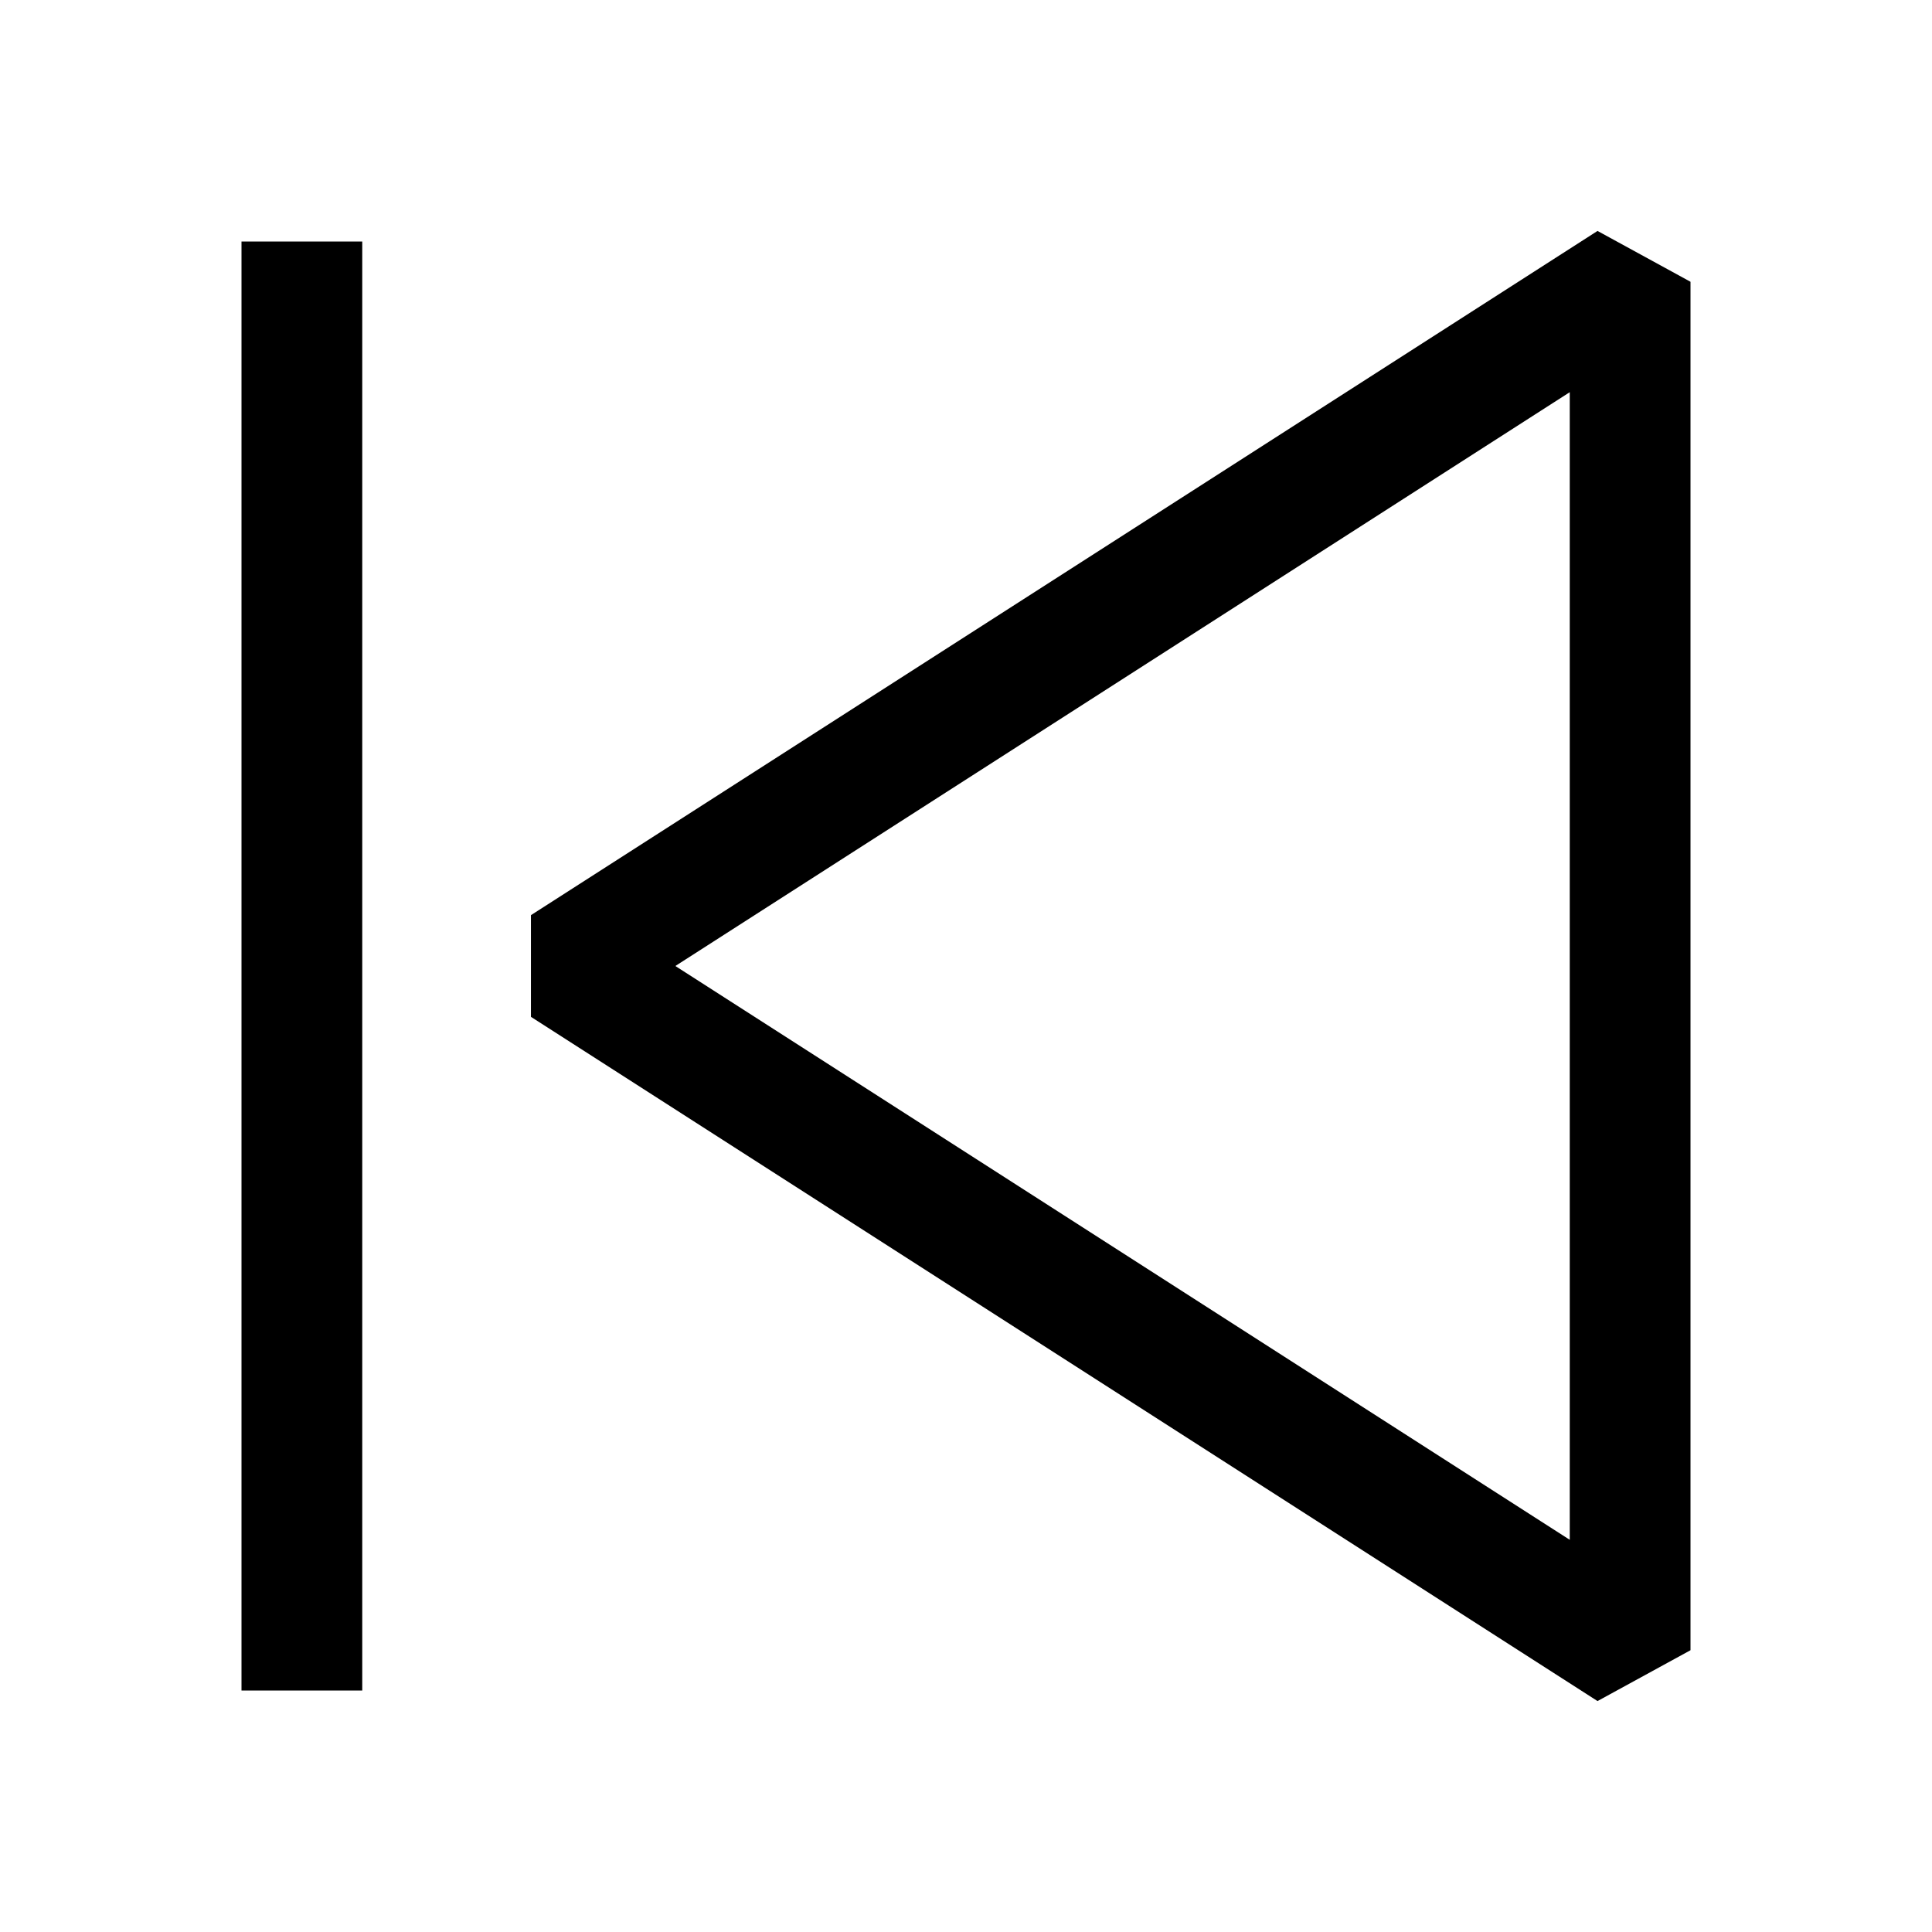
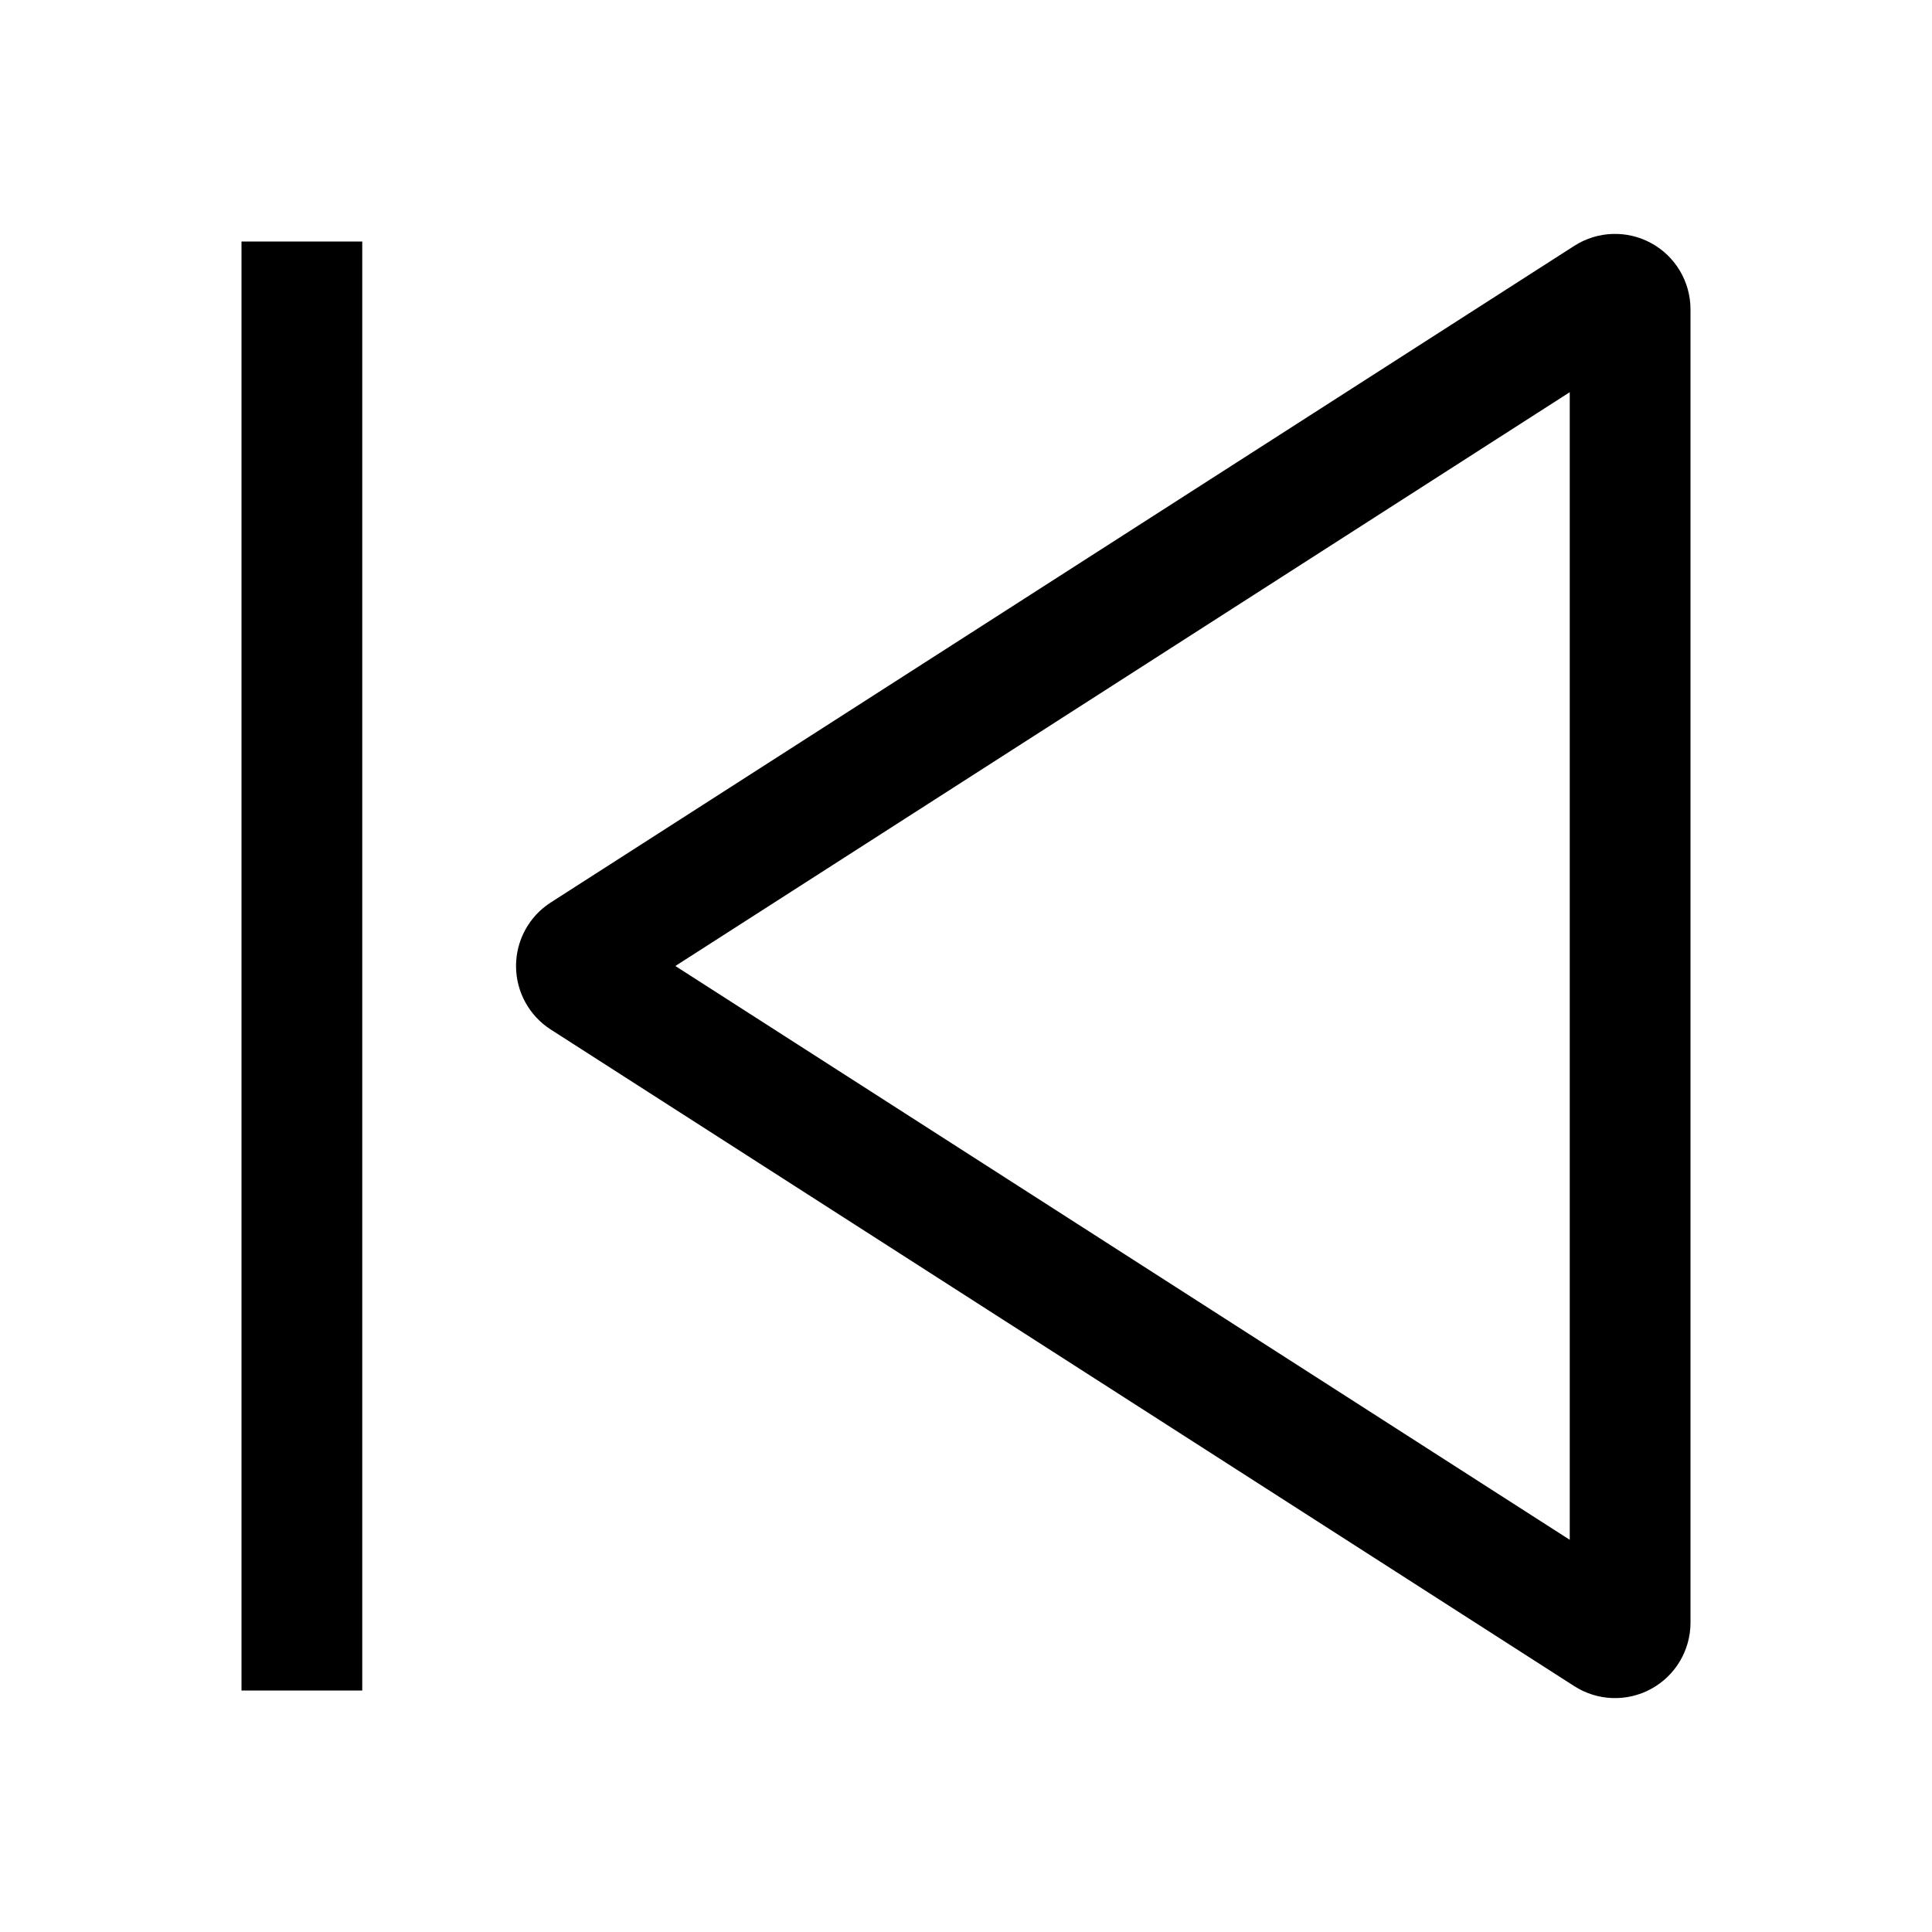
<svg xmlns="http://www.w3.org/2000/svg" viewBox="0 0 32 32">
-   <path fill-rule="evenodd" d="M26 25.504L11.186 16 26 6.496v19.008zm.46-21.679L8.794 15.158v1.684L26.46 28.175l1.54-.842V4.667l-1.54-.842zM6 28V4H4v24h2z" />
+   <path fill-rule="evenodd" d="M11.186 16L26 6.496v19.008L11.186 16zM28 5.124a1.25 1.25 0 00-1.925-1.052L9.122 14.948a1.25 1.25 0 000 2.104l16.953 10.876A1.25 1.25 0 0028 26.876V5.124zM6 28V4H4v24h2z" />
</svg>
